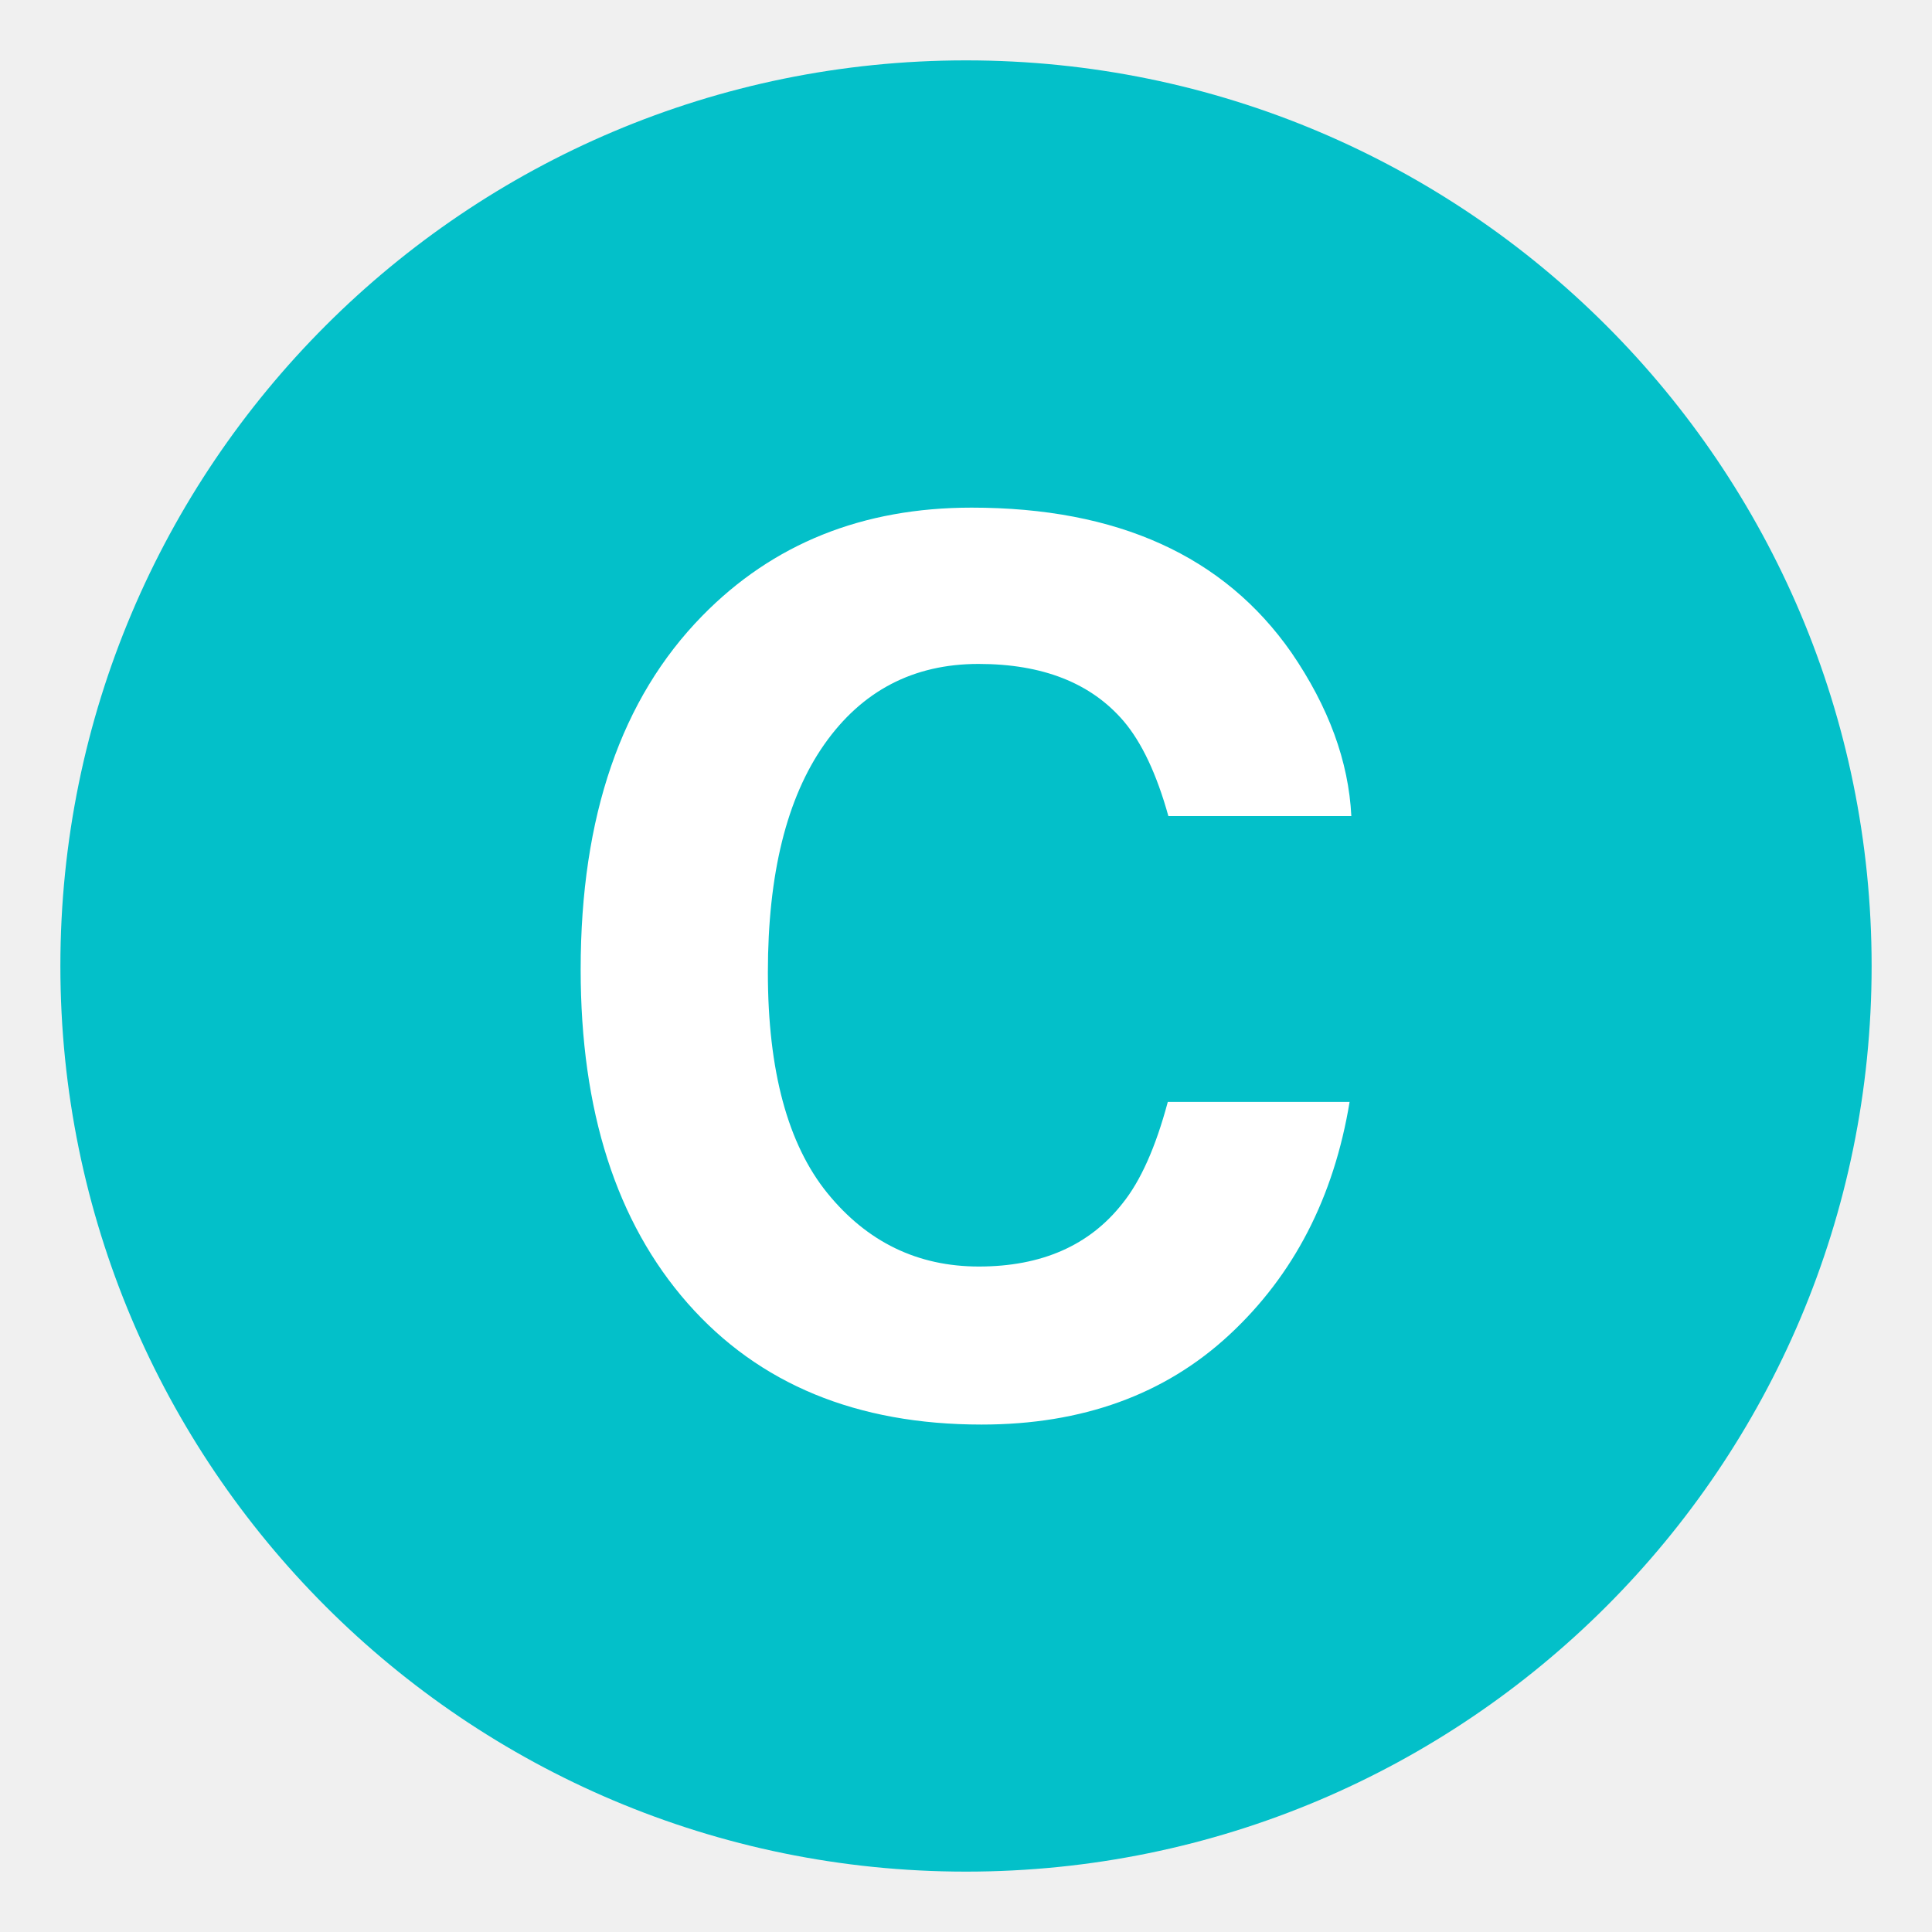
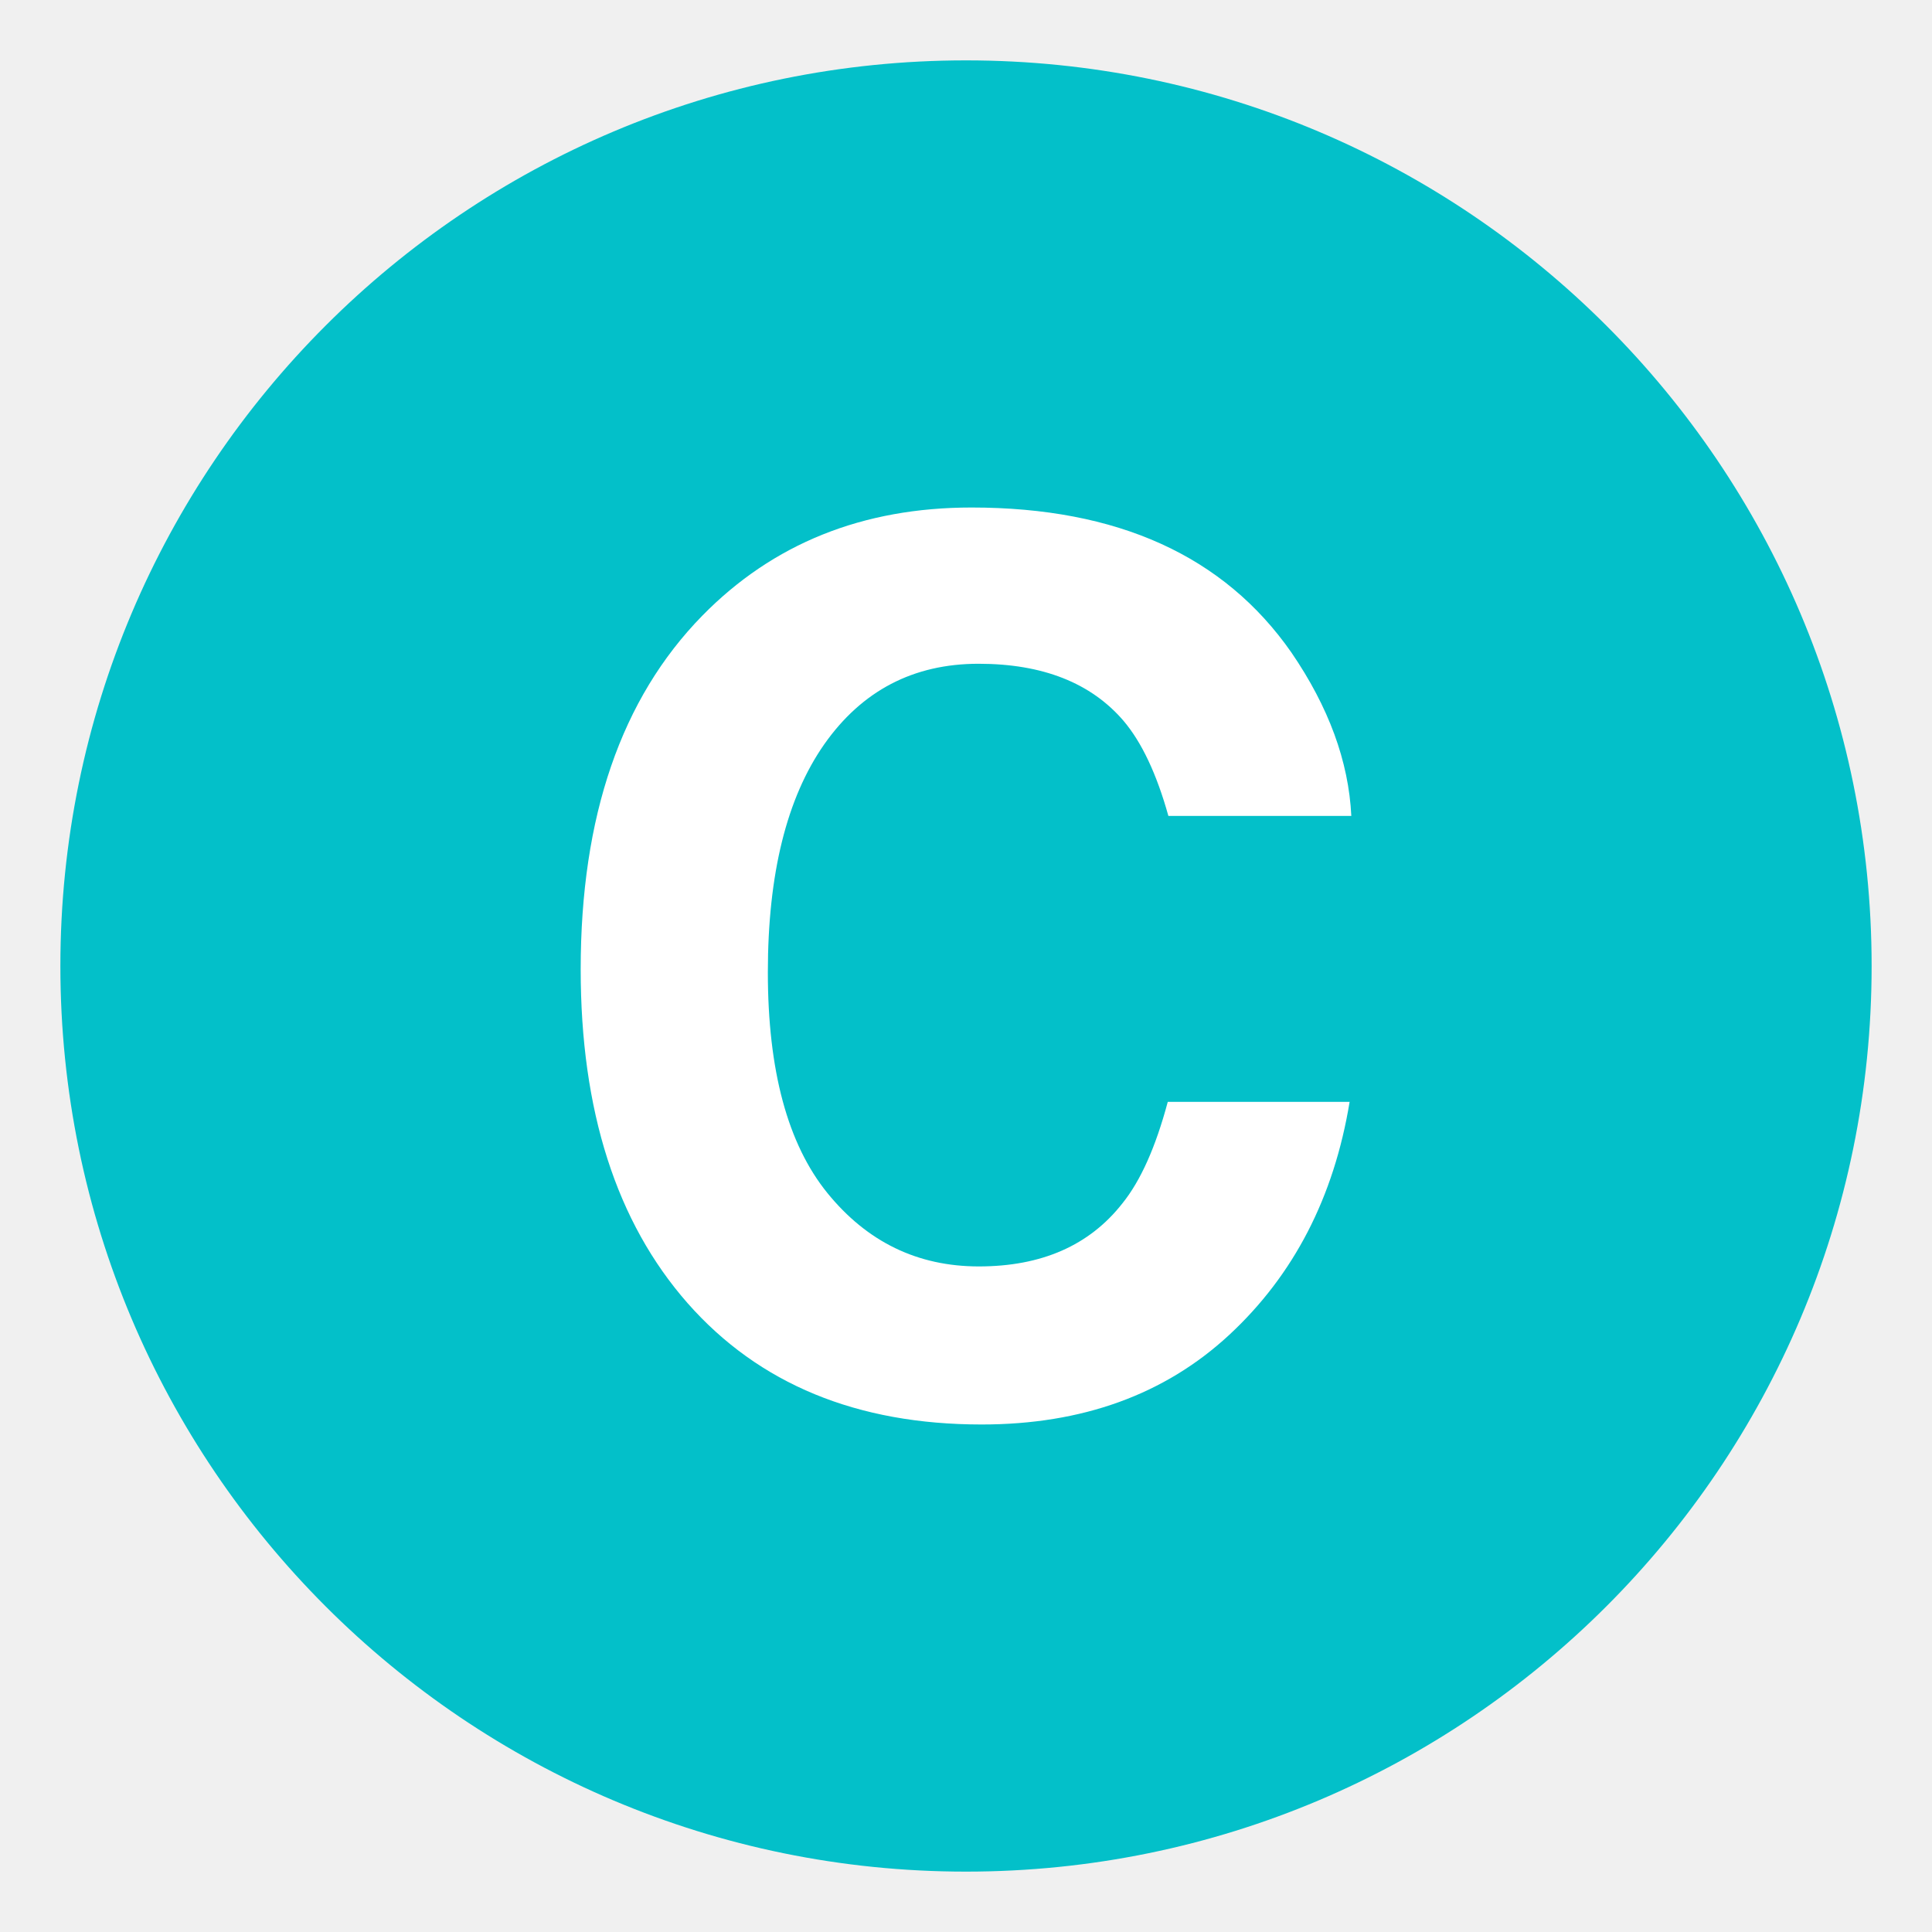
- <svg xmlns="http://www.w3.org/2000/svg" width="20" height="20" viewBox="0 0 20 20" fill="none">
-   <g id="Icon/Type" clip-path="url(#clip0_3884_139295)">
-     <circle id="Ellipse 494" cx="10" cy="10" r="9.375" fill="#03C0C9" />
-     <path id="Vector" d="M8.565 12.351C8.976 12.857 9.499 13.111 10.133 13.111C10.782 13.111 11.278 12.893 11.619 12.459C11.808 12.225 11.964 11.874 12.089 11.407H13.971C13.808 12.395 13.393 13.199 12.726 13.818C12.059 14.437 11.204 14.747 10.161 14.747C8.871 14.747 7.856 14.329 7.119 13.492C6.38 12.652 6.011 11.499 6.011 10.035C6.011 8.452 6.431 7.231 7.27 6.375C8.001 5.628 8.93 5.255 10.058 5.255C11.567 5.255 12.671 5.755 13.369 6.756C13.754 7.318 13.961 7.882 13.989 8.448H12.095C11.974 8.013 11.819 7.685 11.631 7.464C11.293 7.07 10.793 6.873 10.13 6.873C9.455 6.873 8.923 7.151 8.533 7.706C8.143 8.262 7.949 9.049 7.949 10.066C7.949 11.082 8.154 11.844 8.565 12.351Z" fill="white" />
+ <svg xmlns="http://www.w3.org/2000/svg" width="16" height="16" viewBox="0 0 16 16" fill="none">
+   <g clip-path="url(#clip0_4019_199718)">
+     <circle cx="8" cy="8" r="7.5" fill="#03C0C9" />
+     <path d="M6.852 9.88C7.181 10.285 7.599 10.488 8.106 10.488C8.626 10.488 9.022 10.314 9.295 9.966C9.446 9.779 9.571 9.499 9.671 9.125H11.177C11.047 9.915 10.715 10.558 10.181 11.054C9.647 11.549 8.963 11.797 8.129 11.797C7.097 11.797 6.285 11.462 5.695 10.793C5.104 10.121 4.809 9.198 4.809 8.027C4.809 6.761 5.145 5.784 5.816 5.099C6.401 4.502 7.144 4.203 8.046 4.203C9.254 4.203 10.137 4.603 10.695 5.404C11.003 5.854 11.169 6.305 11.191 6.757H9.676C9.579 6.409 9.455 6.147 9.305 5.97C9.035 5.655 8.634 5.497 8.104 5.497C7.564 5.497 7.138 5.72 6.826 6.164C6.515 6.609 6.359 7.238 6.359 8.052C6.359 8.865 6.523 9.474 6.852 9.88Z" fill="white" />
  </g>
  <defs>
-     <clipPath id="clip0_3884_139295">
-       <rect width="20" height="20" fill="white" />
+     <clipPath id="clip0_4019_199718">
+       <rect width="16" height="16" fill="white" />
    </clipPath>
  </defs>
</svg>
